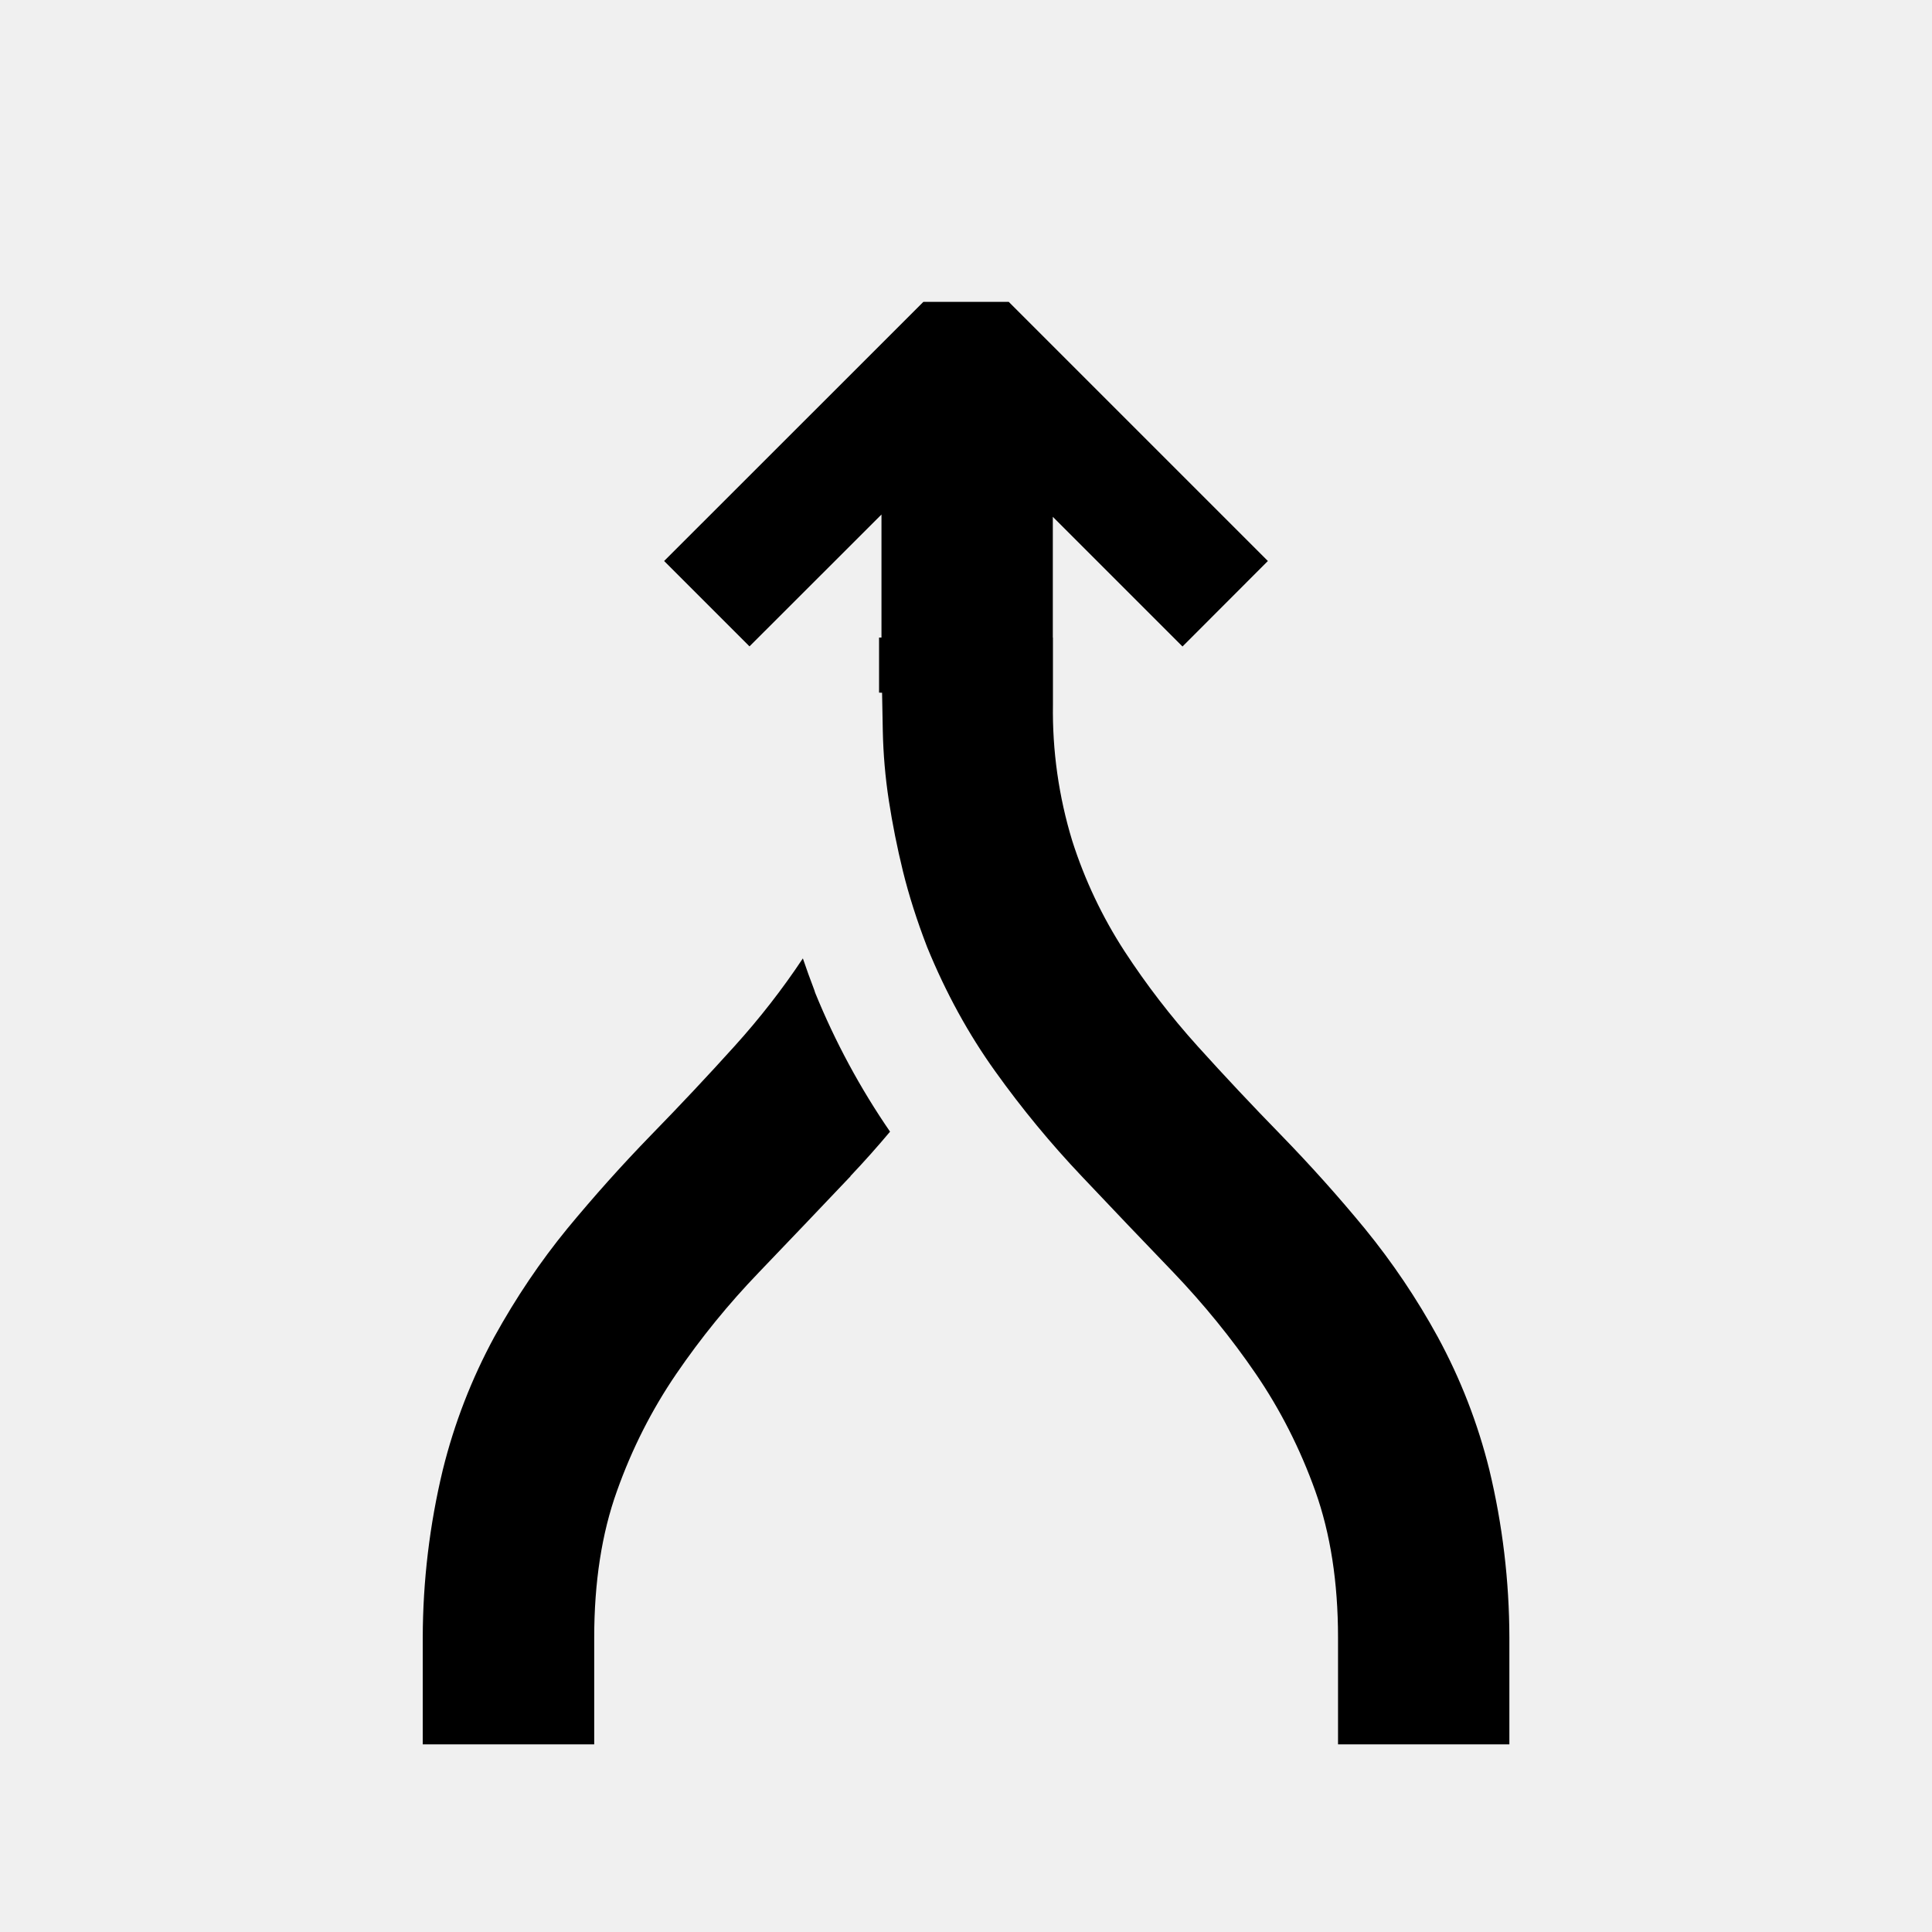
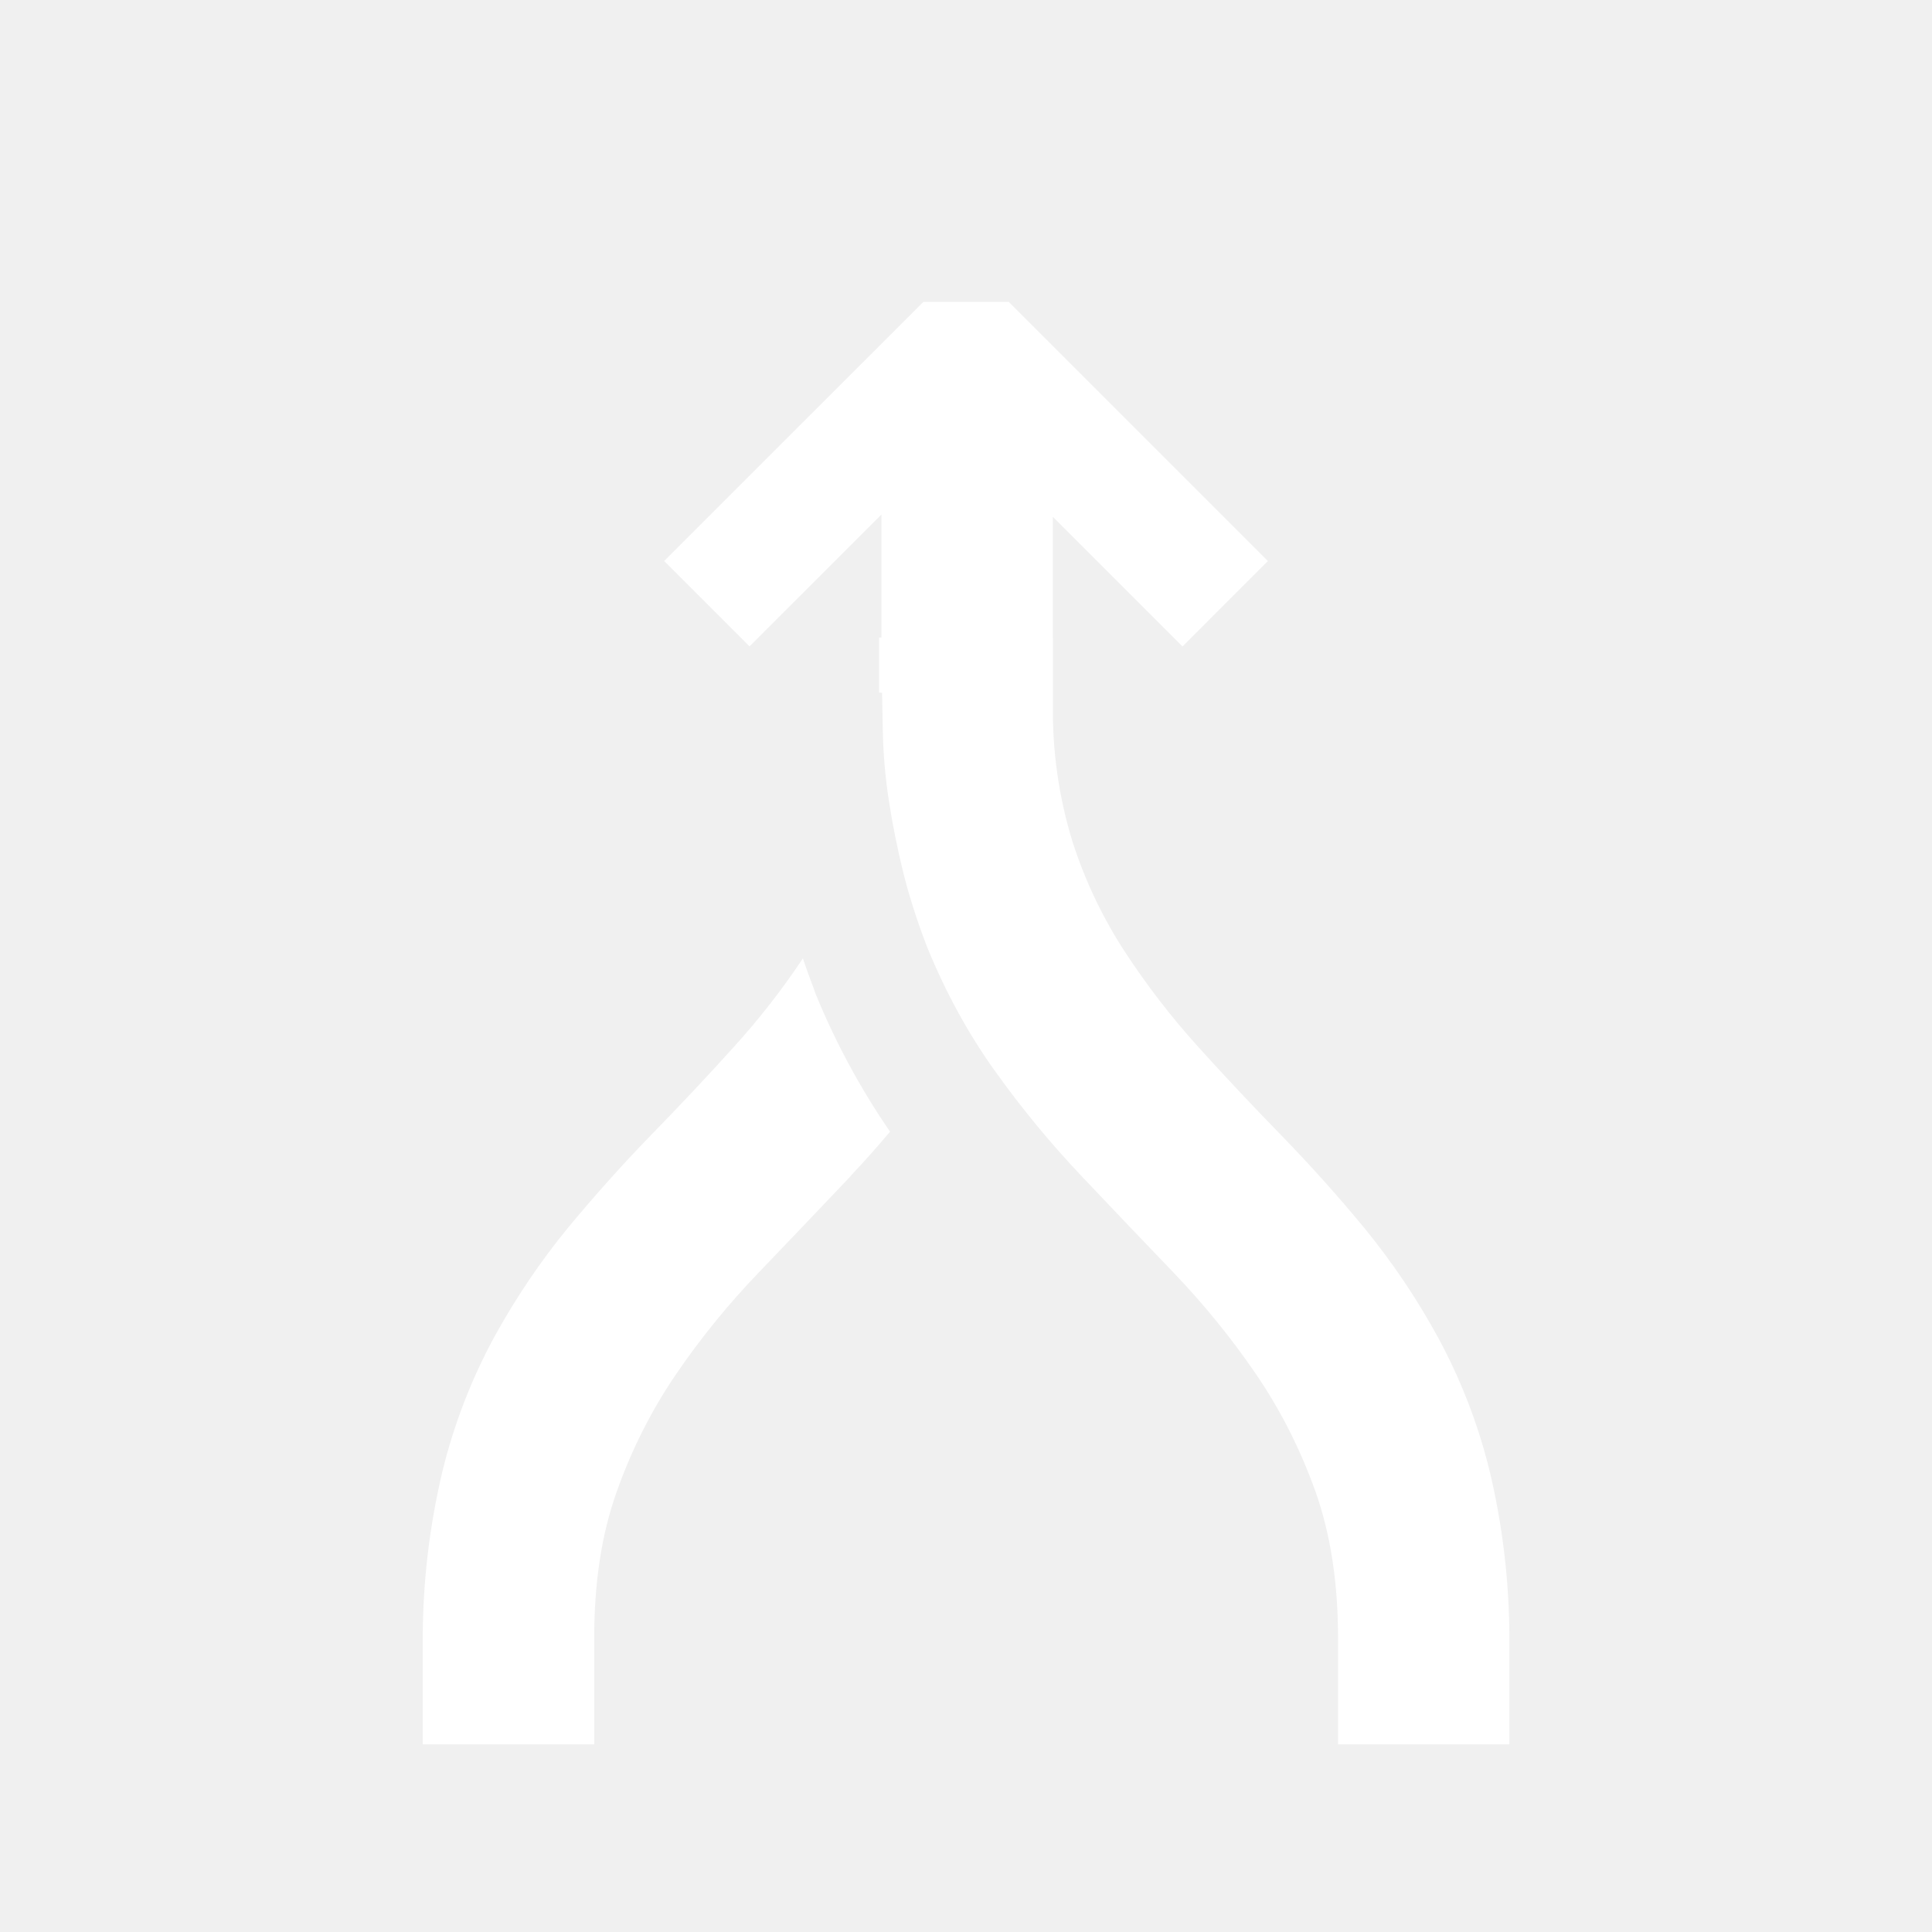
- <svg xmlns="http://www.w3.org/2000/svg" width="800px" height="800px" viewBox="0 0 16 16" fill="#000000">
+ <svg xmlns="http://www.w3.org/2000/svg" width="800px" height="800px" viewBox="0 0 16 16" fill="#ffffff">
  <path fill-rule="evenodd" clip-rule="evenodd" d="M10.5 4.646L8.354 2.5h-.707L5.5 4.646l.707.707L7.3 4.261V5.28h-.02v.456l.025.001.006.319c.004.187.02.379.05.574.03.195.069.39.117.586.048.195.114.404.2.627.155.379.343.722.565 1.031.221.309.46.598.715.867.255.27.508.535.76.797.25.262.478.541.681.838.203.297.368.621.494.973.125.351.188.755.188 1.213v.884H12.5v-.884a5.991 5.991 0 0 0-.166-1.39 4.638 4.638 0 0 0-.427-1.1 5.875 5.875 0 0 0-.604-.897c-.222-.27-.453-.527-.693-.774-.24-.246-.471-.492-.693-.738a6.39 6.39 0 0 1-.604-.785 3.794 3.794 0 0 1-.433-.914 3.676 3.676 0 0 1-.16-1.13V5.28h-.001v-1l1.074 1.074.707-.708zM7.042 9.741a8.19 8.19 0 0 0 .329-.369 6.06 6.06 0 0 1-.62-1.15L6.744 8.2a7.26 7.26 0 0 1-.095-.263c-.17.256-.359.498-.565.726-.222.246-.453.492-.693.738-.24.247-.47.504-.693.774-.221.27-.423.568-.604.896a4.643 4.643 0 0 0-.427 1.102 5.995 5.995 0 0 0-.166 1.389v.884h1.42v-.884c0-.457.062-.862.188-1.213.125-.352.29-.676.493-.973.203-.297.43-.576.682-.838.251-.262.504-.527.76-.797z" />
</svg>
